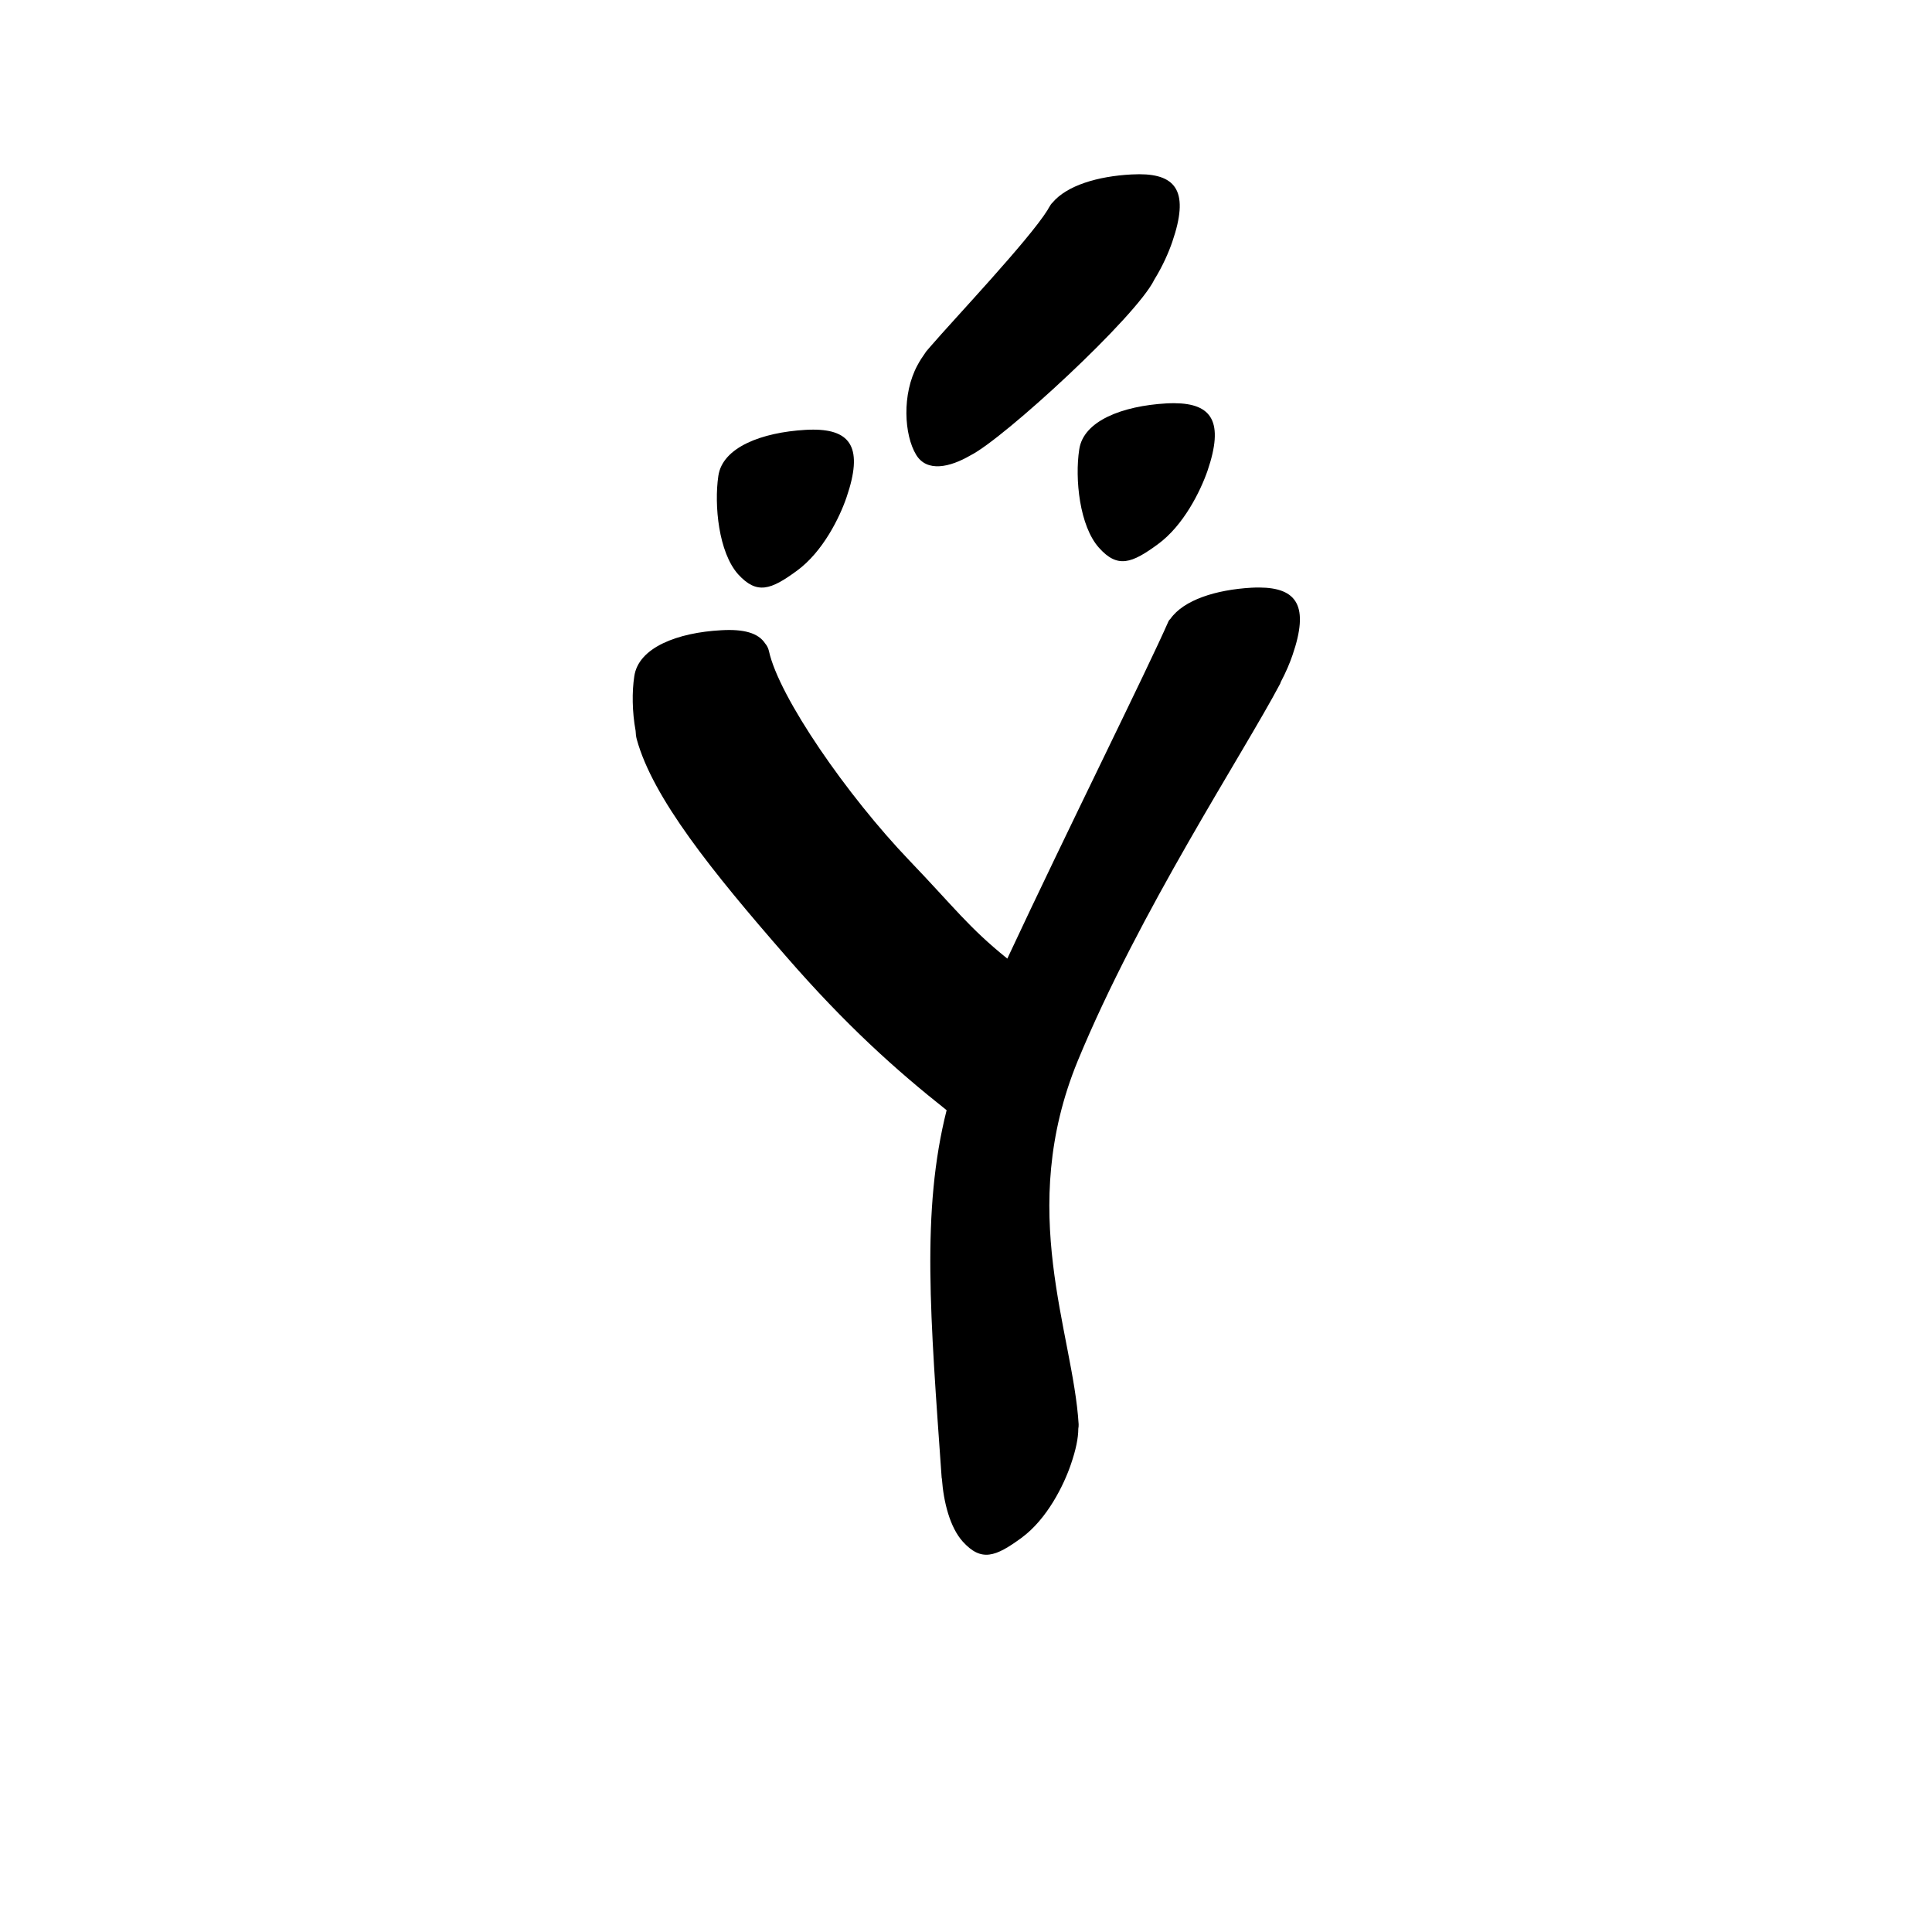
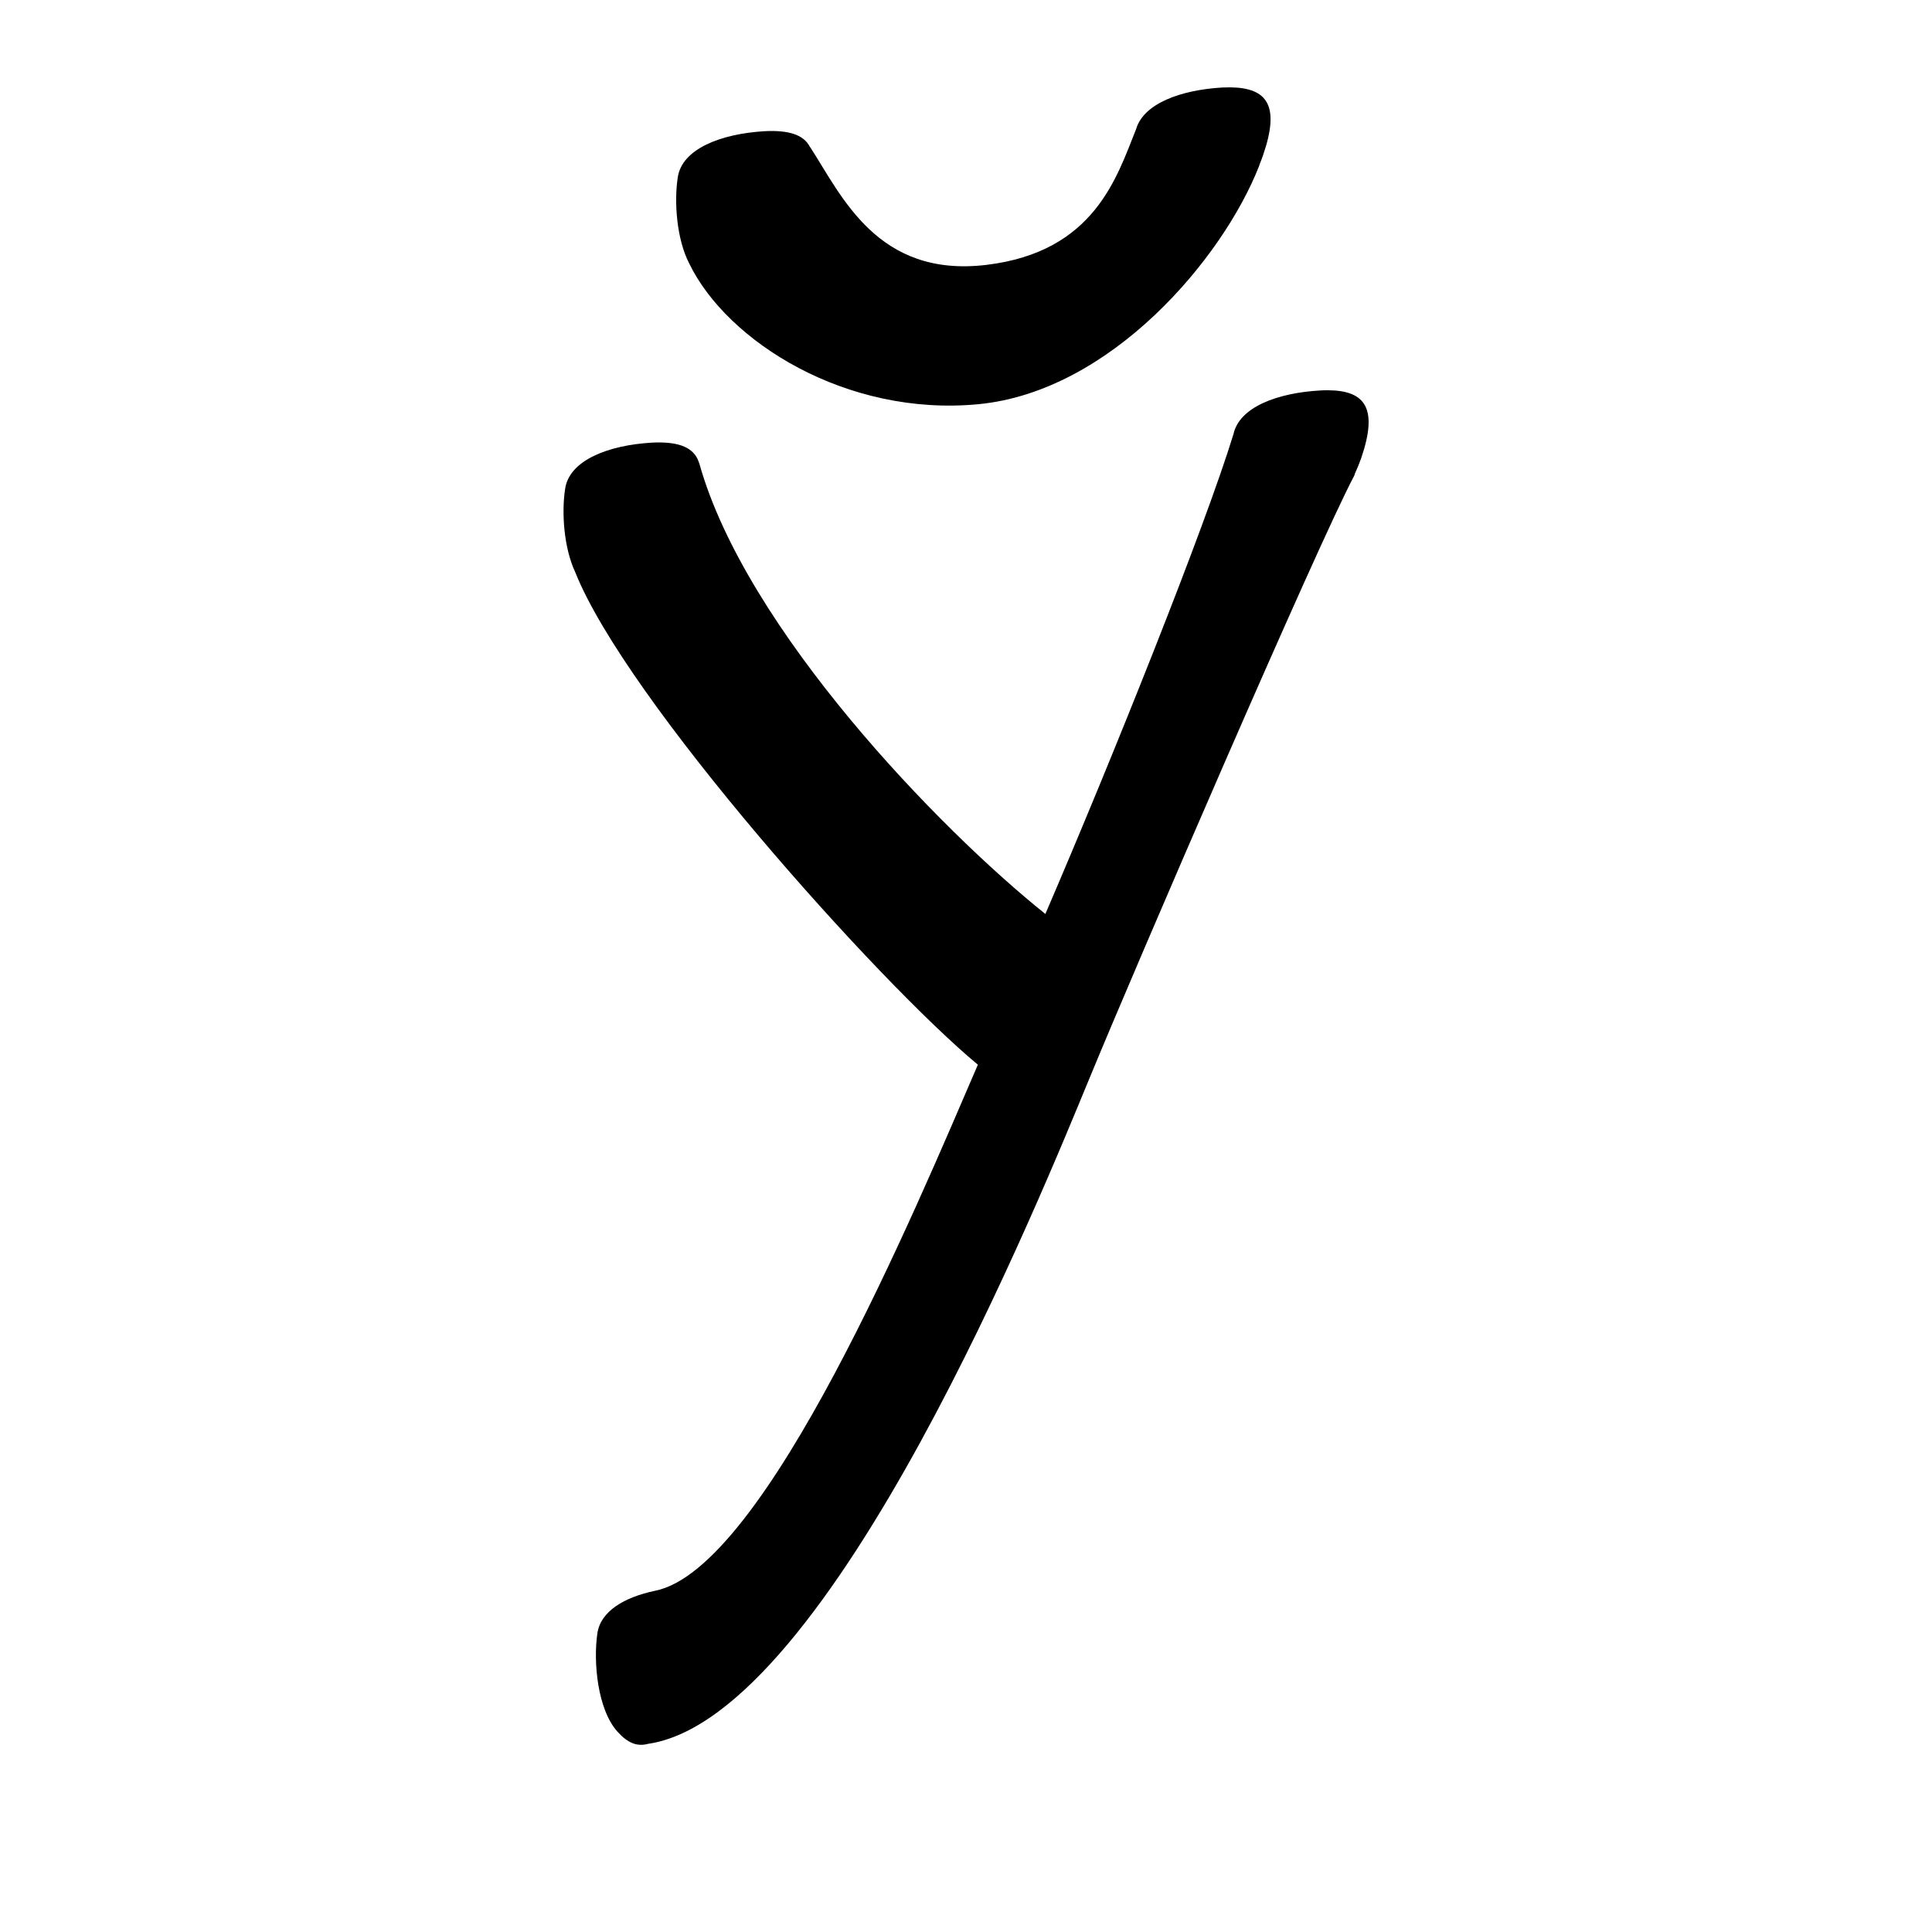
- <svg xmlns="http://www.w3.org/2000/svg" xmlns:ns1="http://xml.openoffice.org/svg/export" version="1.2" width="100mm" height="100mm" viewBox="0 0 10000 10000" preserveAspectRatio="xMidYMid" fill-rule="evenodd" stroke-width="28.222" stroke-linejoin="round" xml:space="preserve" id="svg25">
+ <svg xmlns="http://www.w3.org/2000/svg" xmlns:ns1="http://xml.openoffice.org/svg/export" version="1.2" width="100mm" height="100mm" viewBox="0 0 10000 10000" preserveAspectRatio="xMidYMid" fill-rule="evenodd" stroke-width="28.222" stroke-linejoin="round" xml:space="preserve" id="svg23">
  <defs class="ClipPathGroup" id="defs2">
    <clipPath id="presentation_clip_path_shrink" clipPathUnits="userSpaceOnUse">
      <rect x="10" y="10" width="9980" height="9980" id="rect2" />
    </clipPath>
  </defs>
  <defs class="TextShapeIndex" id="defs3">
-     <g ns1:slide="id1" ns1:id-list="id3 id4 id5 id6 id7 id8 id9 id10 id11 id12" id="g2" />
+     <g ns1:slide="id1" ns1:id-list="id3 id4 id5 id6 id7 id8 id9 id10" id="g2" />
  </defs>
  <defs class="EmbeddedBulletChars" id="defs12">
    <g id="bullet-char-template-57356" transform="scale(0.0004882812,-0.0004882812)">
      <path d="M 580,1141 L 1163,571 580,0 -4,571 580,1141 Z" id="path3" />
    </g>
    <g id="bullet-char-template-57354" transform="scale(0.0004882812,-0.0004882812)">
      <path d="M 8,1128 L 1137,1128 1137,0 8,0 8,1128 Z" id="path4" />
    </g>
    <g id="bullet-char-template-10146" transform="scale(0.0004882812,-0.0004882812)">
      <path d="M 174,0 L 602,739 174,1481 1456,739 174,0 Z M 1358,739 L 309,1346 659,739 1358,739 Z" id="path5" />
    </g>
    <g id="bullet-char-template-10132" transform="scale(0.0004882812,-0.0004882812)">
      <path d="M 2015,739 L 1276,0 717,0 1260,543 174,543 174,936 1260,936 717,1481 1274,1481 2015,739 Z" id="path6" />
    </g>
    <g id="bullet-char-template-10007" transform="scale(0.0004882812,-0.0004882812)">
      <path d="M 0,-2 C -7,14 -16,27 -25,37 L 356,567 C 262,823 215,952 215,954 215,979 228,992 255,992 264,992 276,990 289,987 310,991 331,999 354,1012 L 381,999 492,748 772,1049 836,1024 860,1049 C 881,1039 901,1025 922,1006 886,937 835,863 770,784 769,783 710,716 594,584 L 774,223 C 774,196 753,168 711,139 L 727,119 C 717,90 699,76 672,76 641,76 570,178 457,381 L 164,-76 C 142,-110 111,-127 72,-127 30,-127 9,-110 8,-76 1,-67 -2,-52 -2,-32 -2,-23 -1,-13 0,-2 Z" id="path7" />
    </g>
    <g id="bullet-char-template-10004" transform="scale(0.0004882812,-0.0004882812)">
      <path d="M 285,-33 C 182,-33 111,30 74,156 52,228 41,333 41,471 41,549 55,616 82,672 116,743 169,778 240,778 293,778 328,747 346,684 L 369,508 C 377,444 397,411 428,410 L 1163,1116 C 1174,1127 1196,1133 1229,1133 1271,1133 1292,1118 1292,1087 L 1292,965 C 1292,929 1282,901 1262,881 L 442,47 C 390,-6 338,-33 285,-33 Z" id="path8" />
    </g>
    <g id="bullet-char-template-9679" transform="scale(0.0004882812,-0.0004882812)">
      <path d="M 813,0 C 632,0 489,54 383,161 276,268 223,411 223,592 223,773 276,916 383,1023 489,1130 632,1184 813,1184 992,1184 1136,1130 1245,1023 1353,916 1407,772 1407,592 1407,412 1353,268 1245,161 1136,54 992,0 813,0 Z" id="path9" />
    </g>
    <g id="bullet-char-template-8226" transform="scale(0.0004882812,-0.0004882812)">
      <path d="M 346,457 C 273,457 209,483 155,535 101,586 74,649 74,723 74,796 101,859 155,911 209,963 273,989 346,989 419,989 480,963 531,910 582,859 608,796 608,723 608,648 583,586 532,535 482,483 420,457 346,457 Z" id="path10" />
    </g>
    <g id="bullet-char-template-8211" transform="scale(0.0004882812,-0.0004882812)">
      <path d="M -4,459 L 1135,459 1135,606 -4,606 -4,459 Z" id="path11" />
    </g>
    <g id="bullet-char-template-61548" transform="scale(0.0004882812,-0.0004882812)">
      <path d="M 173,740 C 173,903 231,1043 346,1159 462,1274 601,1332 765,1332 928,1332 1067,1274 1183,1159 1299,1043 1357,903 1357,740 1357,577 1299,437 1183,322 1067,206 928,148 765,148 601,148 462,206 346,322 231,437 173,577 173,740 Z" id="path12" />
    </g>
  </defs>
-   <path id="path13" d="M 5896.798 901.805 C 5883.78 901.794 5870.212 902.181 5856.025 902.994 C 5682.703 912.197 5522.397 959.657 5447.574 1048.928 C 5442.527 1053.43 5438.301 1058.739 5435.017 1065 C 5434.564 1065.882 5433.899 1066.932 5433.415 1067.842 C 5429.418 1073.892 5425.756 1080.104 5422.511 1086.497 C 5325.258 1242.724 4934.928 1655.209 4817.587 1791.622 C 4813.178 1796.423 4808.928 1801.531 4804.668 1806.66 C 4801.778 1810.116 4796.36 1816.109 4794.023 1819.01 C 4791.703 1821.89 4789.597 1825.15 4787.615 1828.571 C 4774.075 1847.17 4761.194 1867.455 4749.012 1890.014 C 4667.012 2041.014 4679.984 2252.017 4741.984 2354.017 C 4797.592 2445.499 4915.909 2419.408 5023.414 2356.807 C 5194.264 2271.57 5882.509 1638.828 5974.984 1446.992 C 5975.025 1446.907 5975.047 1446.818 5975.087 1446.733 C 6018.677 1376.267 6049.778 1304.642 6068.002 1250.983 C 6155.189 996.921 6092.069 901.974 5896.798 901.805 z M 6077.975 2086.953 C 6064.909 2086.88 6051.246 2087.236 6036.996 2087.986 C 5809.996 2100.986 5607.016 2177.99 5586.016 2326.99 C 5563.016 2476.99 5587.007 2723.003 5689.007 2836.003 C 5785.007 2943.003 5858.019 2915.986 5993.019 2816.986 C 6126.019 2719.986 6213.006 2543.009 6250.006 2437.009 C 6336.256 2183.884 6273.964 2088.051 6077.975 2086.953 z M 4209.976 2223.792 C 4196.91 2223.767 4183.246 2224.168 4168.996 2224.981 C 3942.996 2237.981 3739.016 2314.984 3718.016 2463.984 C 3696.016 2613.984 3719.007 2858.997 3821.007 2972.997 C 3918.007 3078.997 3990.019 3052.98 4125.02 2953.98 C 4259.02 2855.98 4346.006 2679.021 4382.006 2573.021 C 4468.256 2320.834 4405.964 2224.173 4209.976 2223.792 z M 6518 3040.951 C 6504.927 3040.878 6491.271 3041.235 6477.021 3041.985 C 6294.456 3052.486 6126.926 3104.804 6057.666 3203.577 C 6053.646 3207.062 6050.194 3211.006 6048.003 3215.979 C 5938.534 3466.195 5520.644 4304.888 5213.842 4961.764 C 5013.2 4800.249 4939.211 4696.308 4707.981 4455.025 C 4384.981 4118.025 4032.015 3607.975 3980.015 3369.975 C 3976.414 3354.167 3969.671 3341.349 3960.637 3330.908 C 3924.655 3275.268 3848.173 3255.484 3733.984 3262.023 C 3507.984 3274.023 3304.004 3350.975 3283.004 3500.975 C 3270.927 3579.214 3271.716 3684.14 3289.928 3782.715 C 3290.408 3797.611 3291.994 3812.423 3295.974 3827.001 C 3378.974 4129.002 3684.005 4508.985 4066.005 4946.985 C 4377.512 5305.913 4637.577 5538.716 4899.701 5746.316 C 4767.86 6269.86 4815.583 6816.501 4874.018 7648.99 C 4874.09 7650.74 4874.79 7652.221 4875.155 7653.848 C 4884.199 7776.146 4916.979 7905.204 4983.003 7978.996 C 5079.003 8084.996 5152.016 8058.979 5287.016 7959.979 C 5421.016 7861.979 5507.021 7685.02 5543.021 7579.02 C 5568.733 7504.373 5581.278 7443.455 5581.313 7394.587 C 5582.622 7387.122 5583.324 7379.591 5583.018 7372.005 C 5554.018 6895.005 5260.006 6267.016 5578.006 5492.016 C 5897.006 4718.016 6434.004 3902.009 6626.004 3539.009 C 6627.38 3536.36 6628.031 3533.495 6628.846 3530.689 C 6656.119 3479.488 6676.596 3430.413 6689.979 3391.008 C 6777.167 3137.883 6714.095 3042.05 6518 3040.951 z " />
+   <path id="path13" d="M 6366.795 452.117 C 6353.777 451.996 6340.21 452.308 6326.022 452.996 C 6112.503 465.278 5918.683 535.624 5880.209 669.003 C 5780.856 915.406 5665.944 1303.583 5105.993 1370.976 C 4540.993 1438.976 4355.989 1011.984 4194.989 763.984 C 4194.024 762.498 4192.838 761.339 4191.837 759.902 C 4158.967 696.092 4080.245 673.101 3958.983 678.977 C 3732.983 691.977 3529.003 770.014 3508.003 919.014 C 3488.683 1044.175 3501.837 1237.734 3567.586 1364.051 C 3567.736 1364.363 3567.847 1364.669 3567.999 1364.981 C 3763.999 1767.981 4381.014 2158.017 5065.014 2092.017 C 5748.014 2026.017 6326.985 1341.015 6515.985 862.015 C 6517.995 856.92 6519.295 852.214 6521.101 847.235 C 6527.591 831.177 6533.264 815.961 6537.999 802.018 C 6625.186 548.893 6562.066 453.93 6366.795 452.117 z M 6873.999 2019.98 C 6860.933 2019.907 6847.27 2020.264 6833.02 2021.014 C 6612.611 2033.636 6414.888 2106.581 6384.365 2247.201 C 6236.755 2728.932 5759.579 3920.231 5410.833 4730.667 C 4862.747 4292.694 3859.985 3256.245 3619.986 2400.008 C 3619.521 2398.313 3618.741 2397.038 3618.229 2395.409 C 3616.489 2389.718 3614.428 2384.37 3612.131 2379.183 C 3611.767 2378.43 3611.423 2377.643 3611.046 2376.909 C 3579.612 2309.361 3499.862 2284.998 3374.988 2291.023 C 3148.988 2304.023 2945.989 2382.008 2924.989 2531.008 C 2906.397 2651.456 2917.903 2835.273 2977.389 2961.525 C 3240.607 3623.328 4544.598 5082.502 5061.448 5510.826 C 4739.372 6257.537 3963.642 8119.652 3390.852 8233.761 C 3232.324 8266.984 3108.881 8338.963 3092.008 8454.006 C 3070.008 8603.006 3092.981 8849.019 3195.981 8963.019 C 3251.058 9023.834 3298.621 9041.006 3354.421 9026.064 C 4301.254 8888.136 5405.206 6146.117 5640.017 5578.988 C 5875.017 5007.988 6816.978 2825.002 7008.978 2463.002 C 7010.841 2459.389 7012.015 2455.669 7012.802 2451.892 C 7026.387 2422.135 7037.543 2394.15 7045.978 2369.985 C 7132.228 2116.86 7069.988 2021.079 6873.999 2019.98 z " />
</svg>
